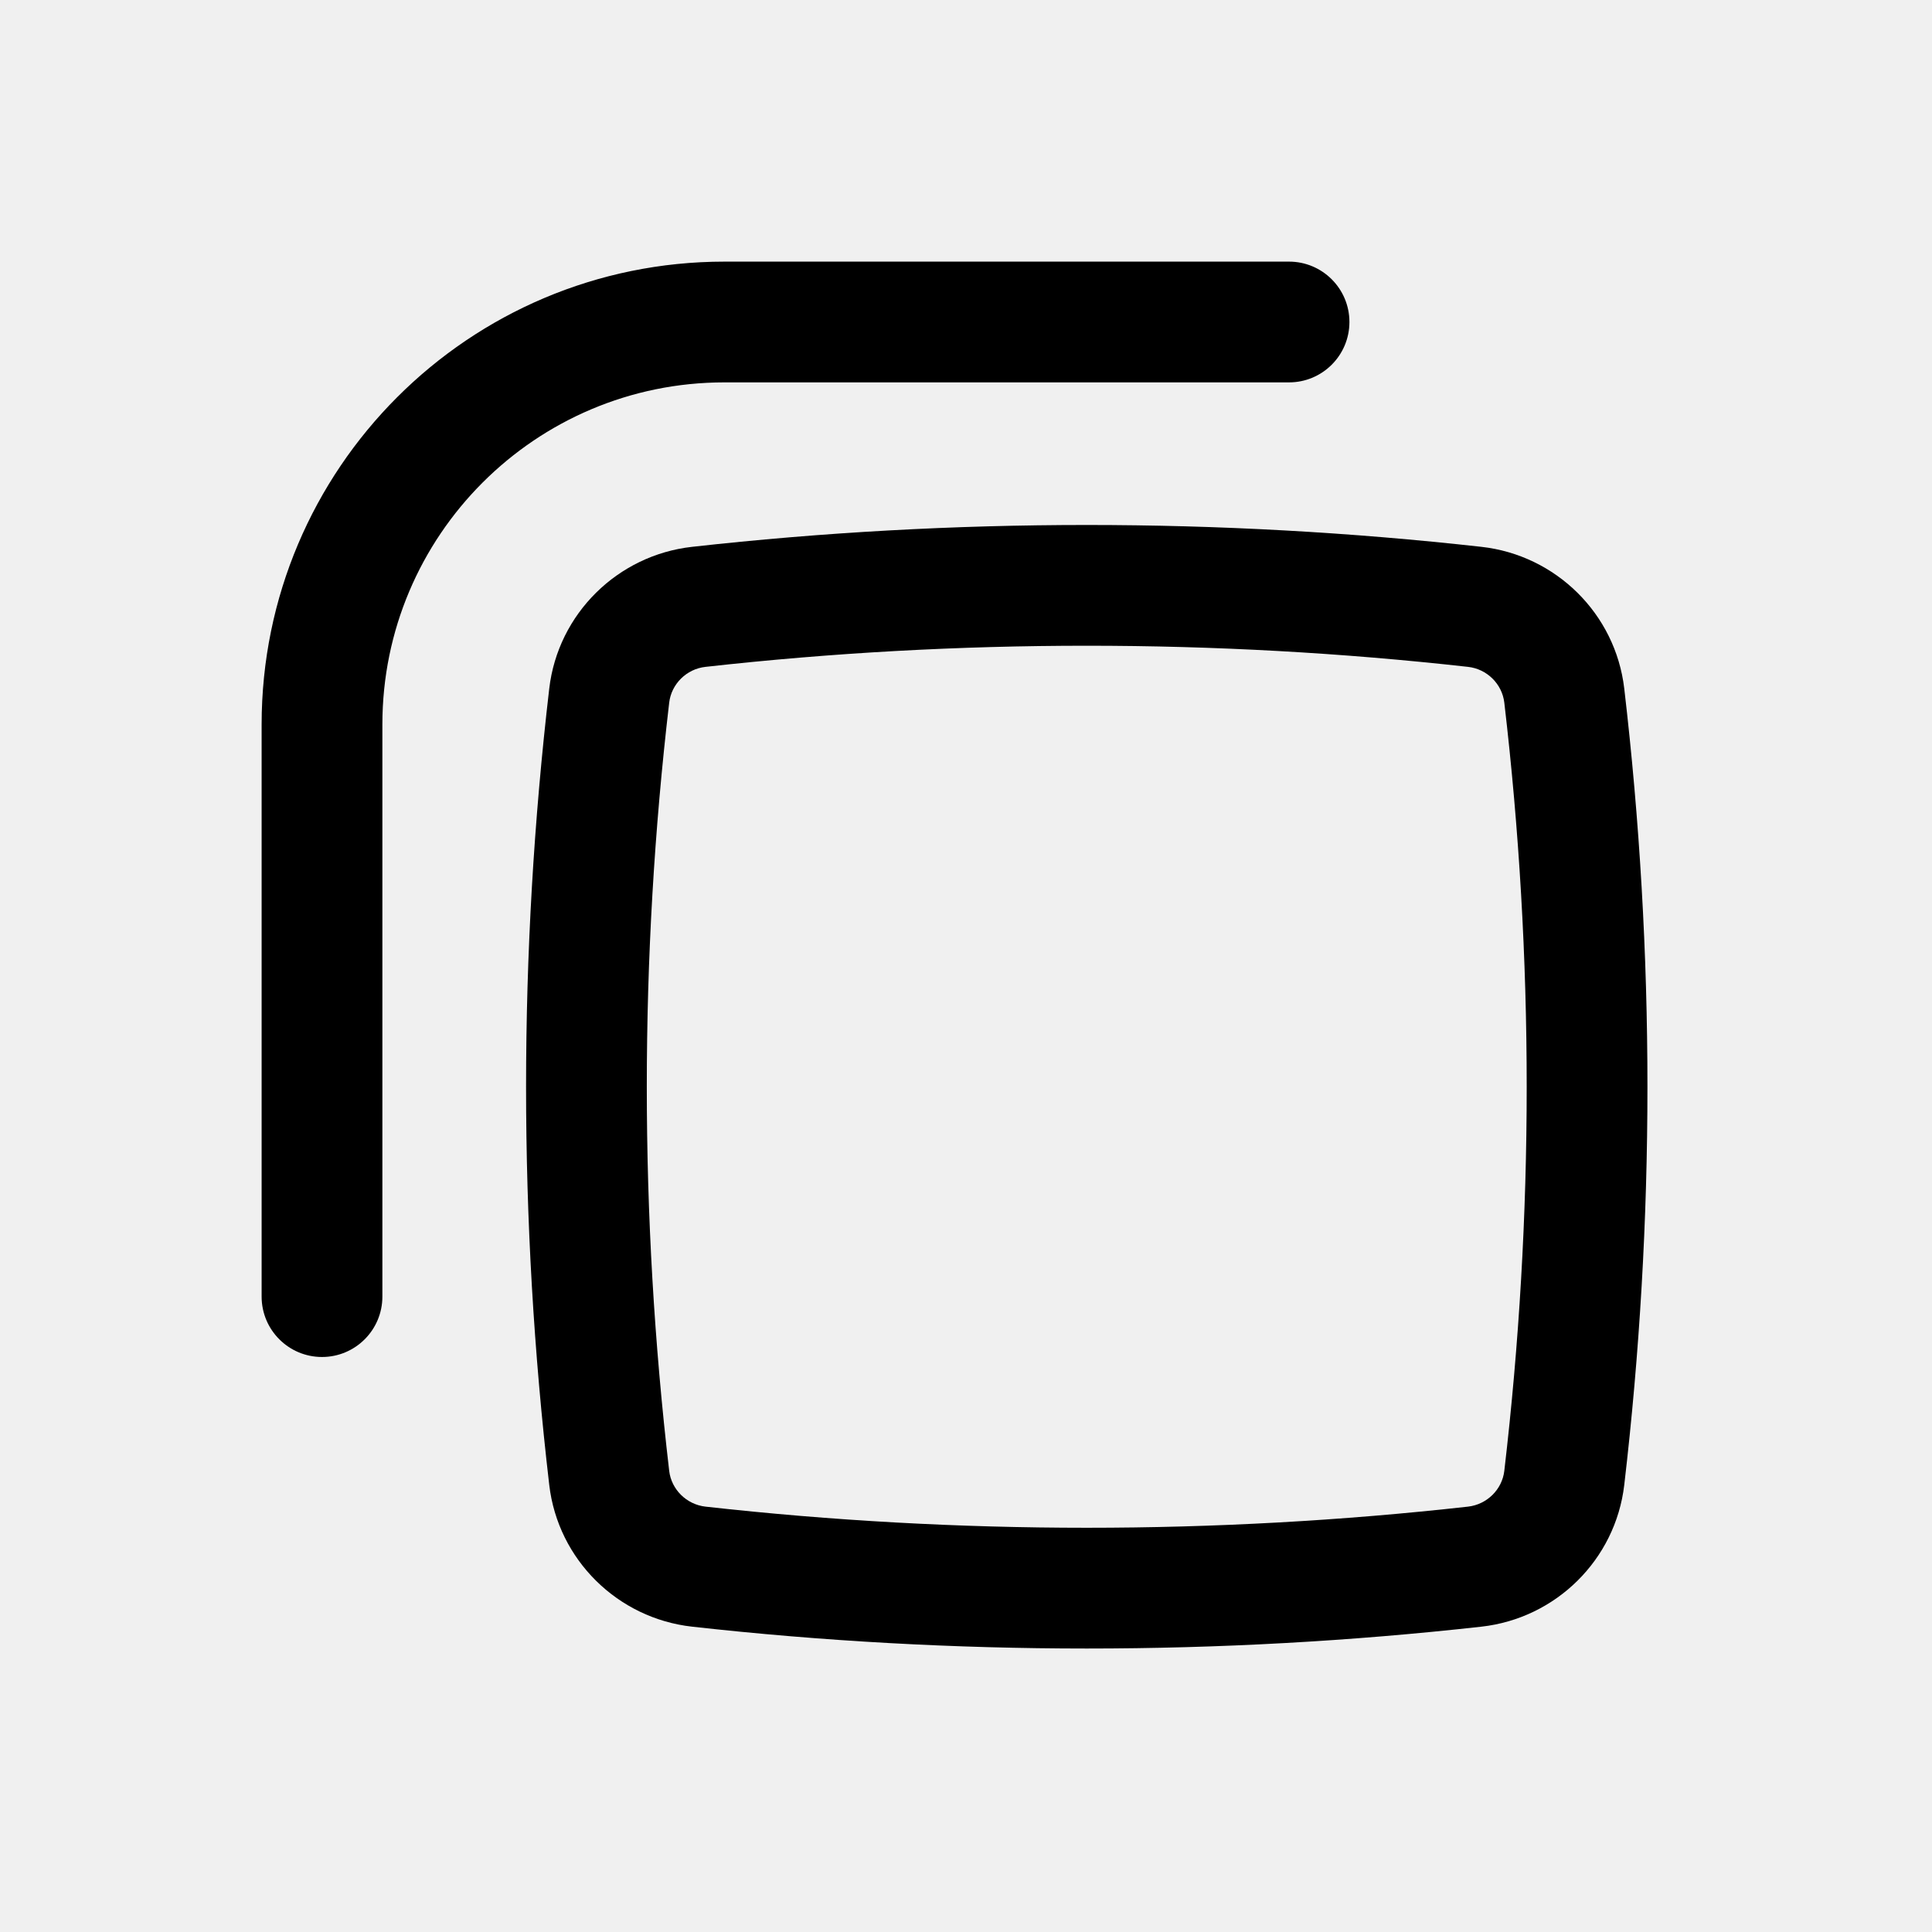
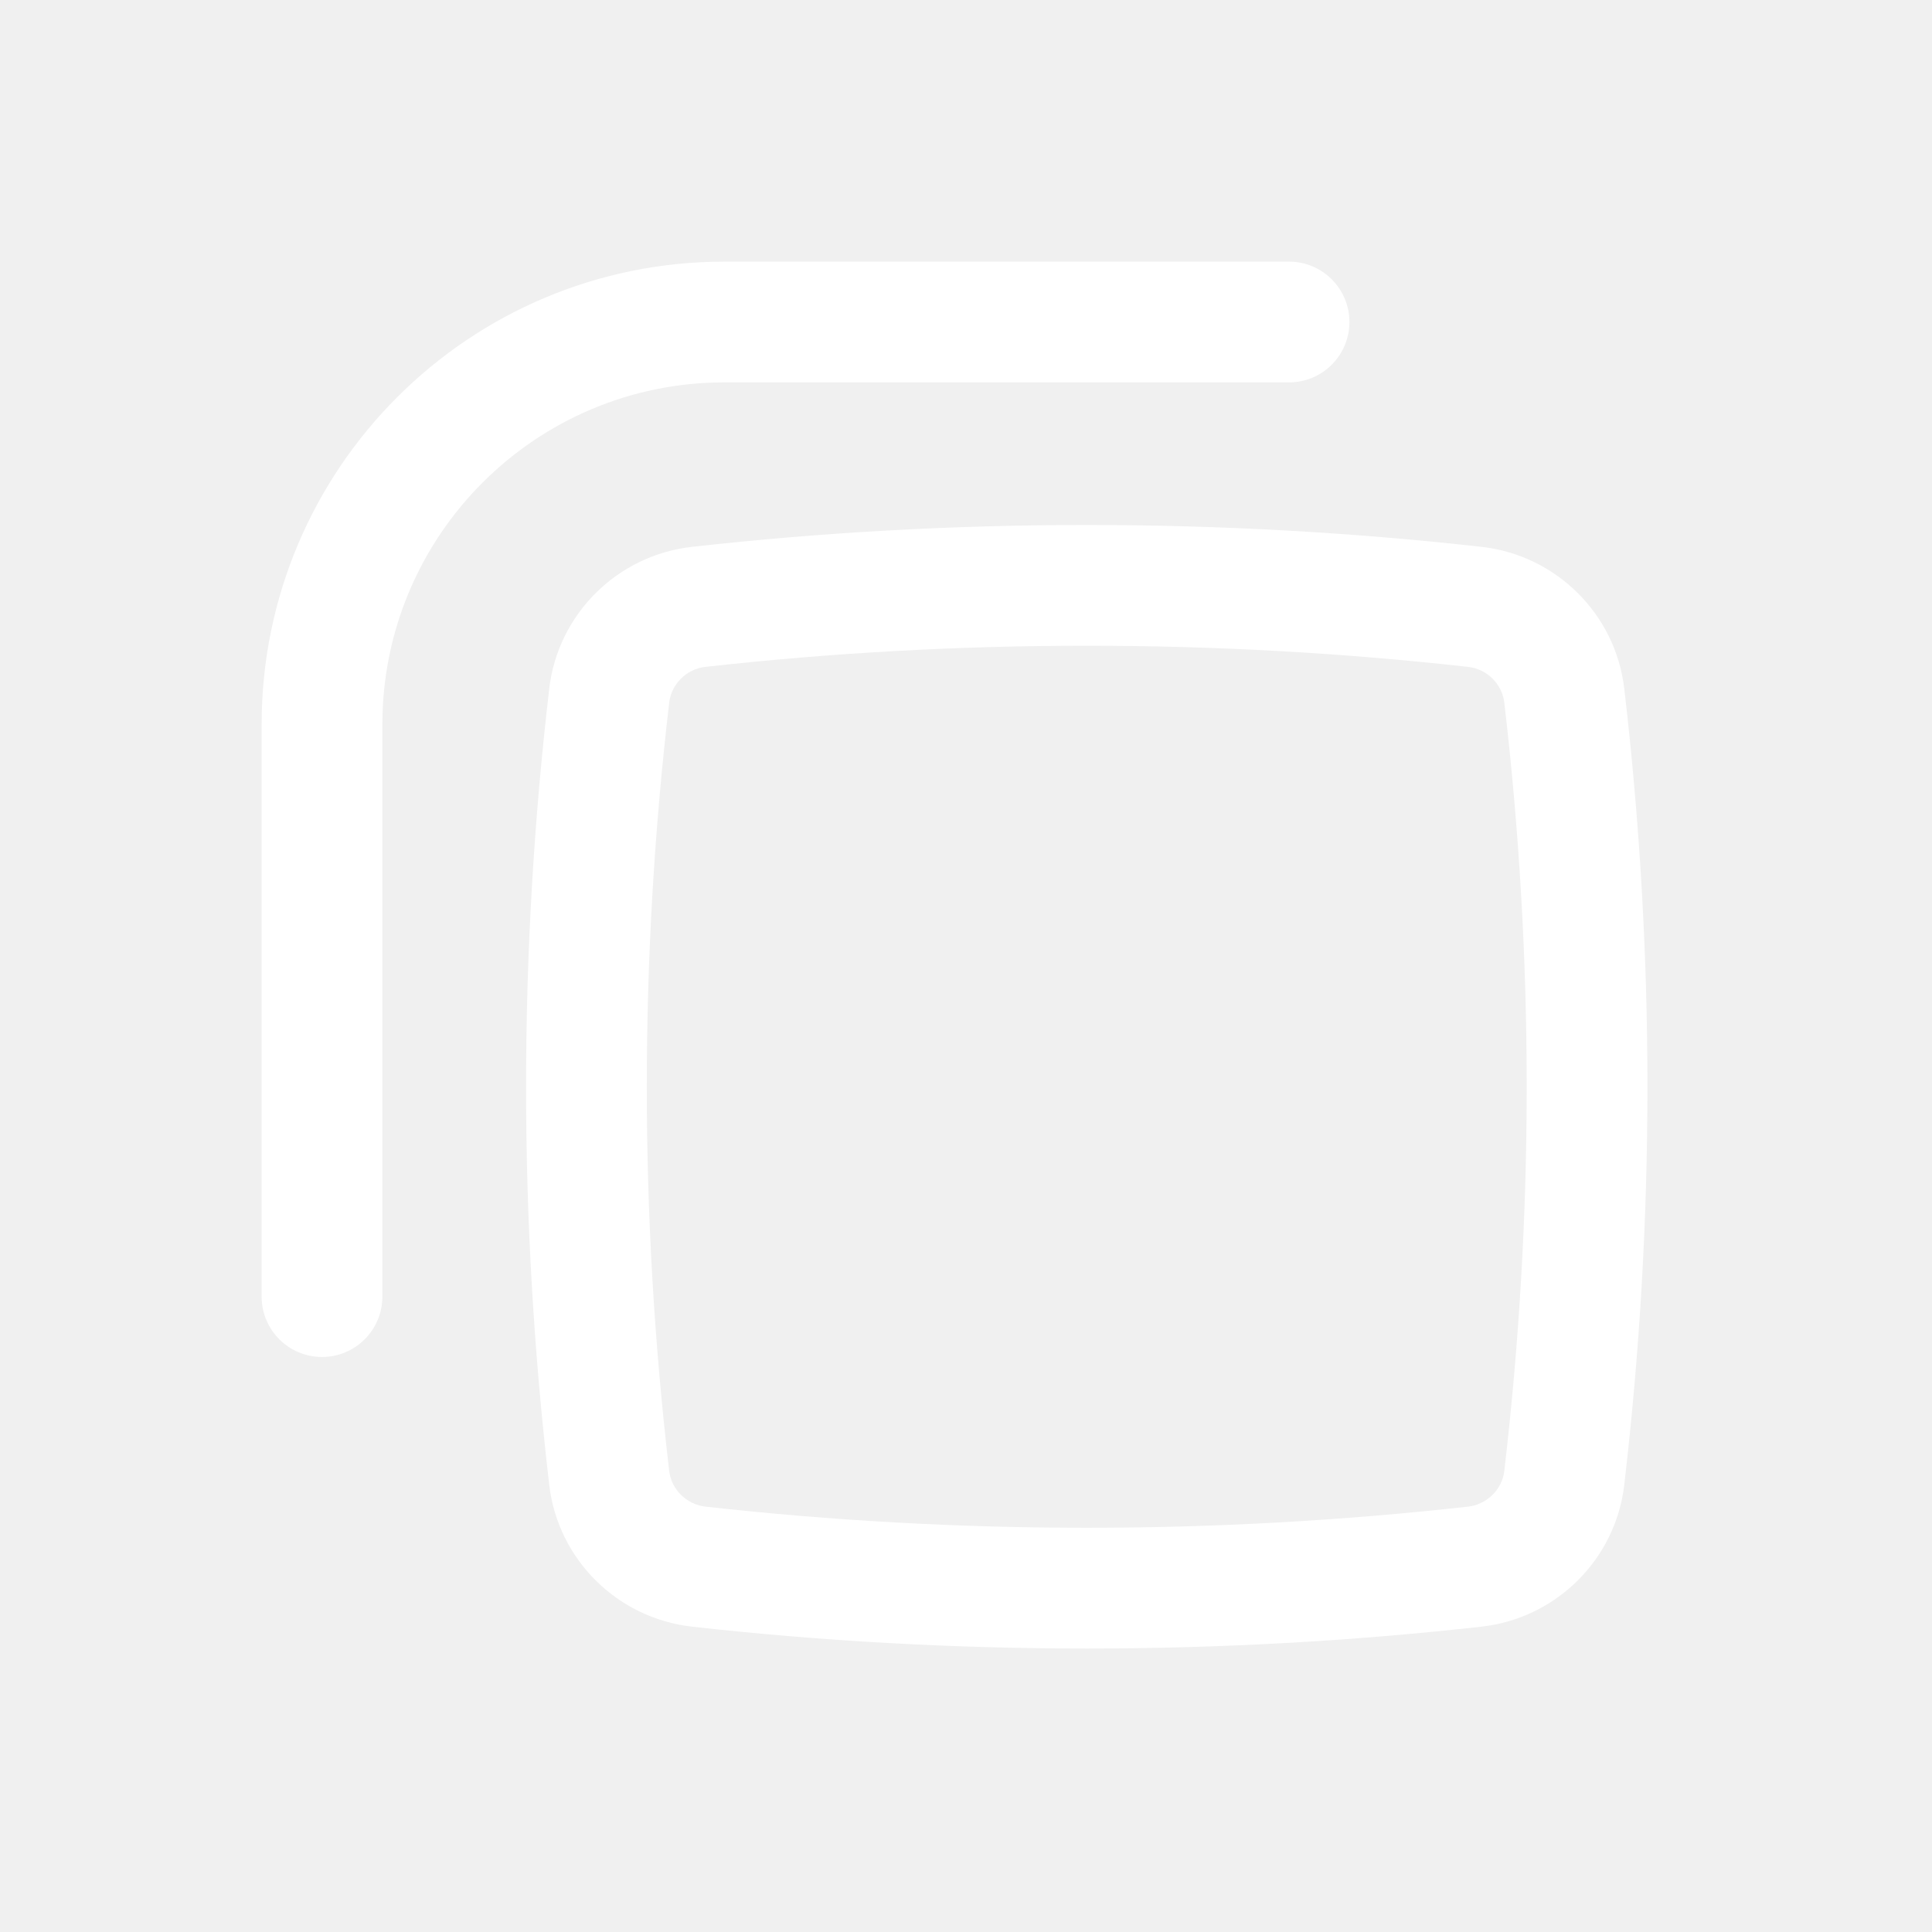
<svg xmlns="http://www.w3.org/2000/svg" width="24" height="24" viewBox="0 0 24 24" fill="none">
-   <path d="M9 3.25C5.824 3.25 3.25 5.824 3.25 9V16.107C3.25 16.521 3.586 16.857 4 16.857C4.414 16.857 4.75 16.521 4.75 16.107V9C4.75 6.653 6.653 4.75 9 4.75H16.013C16.427 4.75 16.763 4.414 16.763 4C16.763 3.586 16.427 3.25 16.013 3.25H9Z" fill="black" />
-   <path fill-rule="evenodd" clip-rule="evenodd" d="M18.403 6.793C15.162 6.431 11.838 6.431 8.597 6.793C7.674 6.896 6.932 7.623 6.823 8.553C6.439 11.84 6.439 15.16 6.823 18.447C6.932 19.377 7.674 20.104 8.597 20.207C11.838 20.569 15.162 20.569 18.403 20.207C19.326 20.104 20.068 19.377 20.177 18.447C20.561 15.16 20.561 11.84 20.177 8.553C20.068 7.623 19.326 6.896 18.403 6.793ZM8.764 8.284C11.894 7.934 15.106 7.934 18.236 8.284C18.473 8.31 18.66 8.498 18.687 8.728C19.058 11.898 19.058 15.102 18.687 18.272C18.66 18.502 18.473 18.689 18.236 18.716C15.106 19.066 11.894 19.066 8.764 18.716C8.527 18.689 8.34 18.502 8.313 18.272C7.942 15.102 7.942 11.898 8.313 8.728C8.34 8.498 8.527 8.31 8.764 8.284Z" fill="black" />
+   <path d="M9 3.25C5.824 3.25 3.25 5.824 3.25 9V16.107C3.25 16.521 3.586 16.857 4 16.857C4.414 16.857 4.75 16.521 4.75 16.107V9C4.75 6.653 6.653 4.75 9 4.75H16.013C16.427 4.75 16.763 4.414 16.763 4C16.763 3.586 16.427 3.25 16.013 3.25H9Z" fill="white" />
+   <path fill-rule="evenodd" clip-rule="evenodd" d="M18.403 6.793C15.162 6.431 11.838 6.431 8.597 6.793C7.674 6.896 6.932 7.623 6.823 8.553C6.439 11.84 6.439 15.16 6.823 18.447C6.932 19.377 7.674 20.104 8.597 20.207C11.838 20.569 15.162 20.569 18.403 20.207C19.326 20.104 20.068 19.377 20.177 18.447C20.561 15.16 20.561 11.84 20.177 8.553C20.068 7.623 19.326 6.896 18.403 6.793ZM8.764 8.284C11.894 7.934 15.106 7.934 18.236 8.284C18.473 8.31 18.66 8.498 18.687 8.728C19.058 11.898 19.058 15.102 18.687 18.272C18.66 18.502 18.473 18.689 18.236 18.716C15.106 19.066 11.894 19.066 8.764 18.716C8.527 18.689 8.34 18.502 8.313 18.272C7.942 15.102 7.942 11.898 8.313 8.728C8.34 8.498 8.527 8.31 8.764 8.284Z" fill="white" />
</svg>
